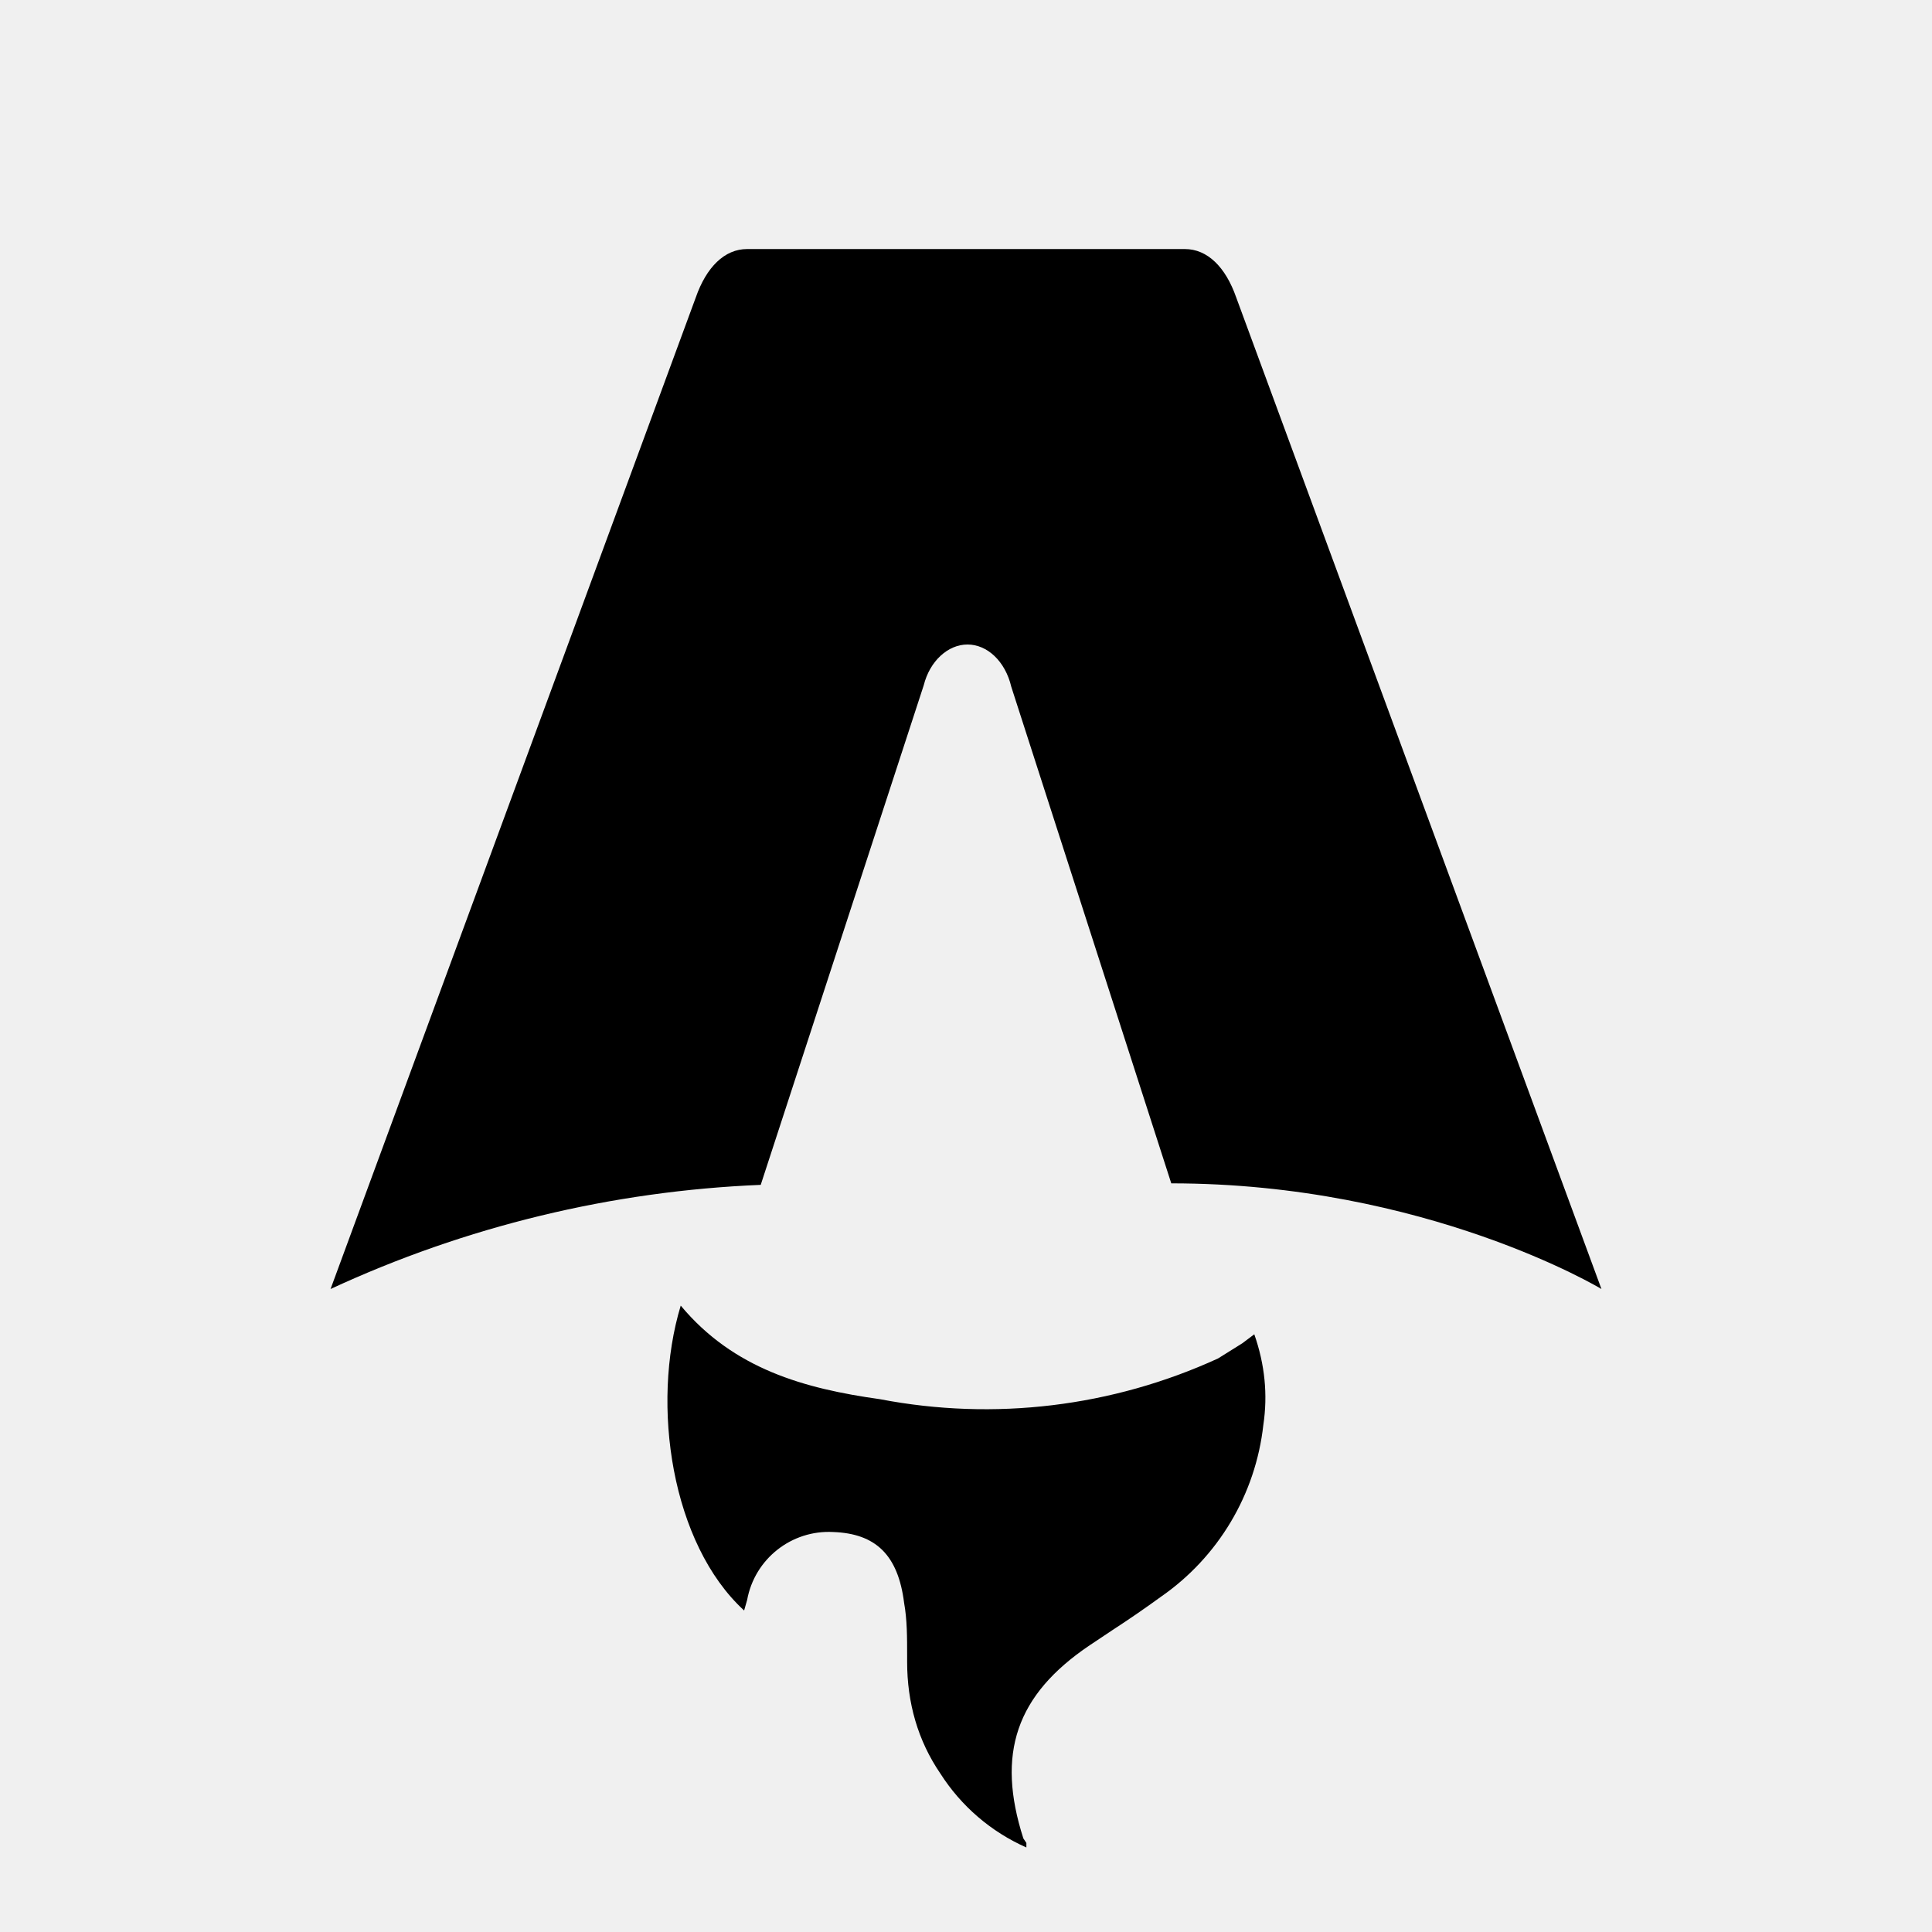
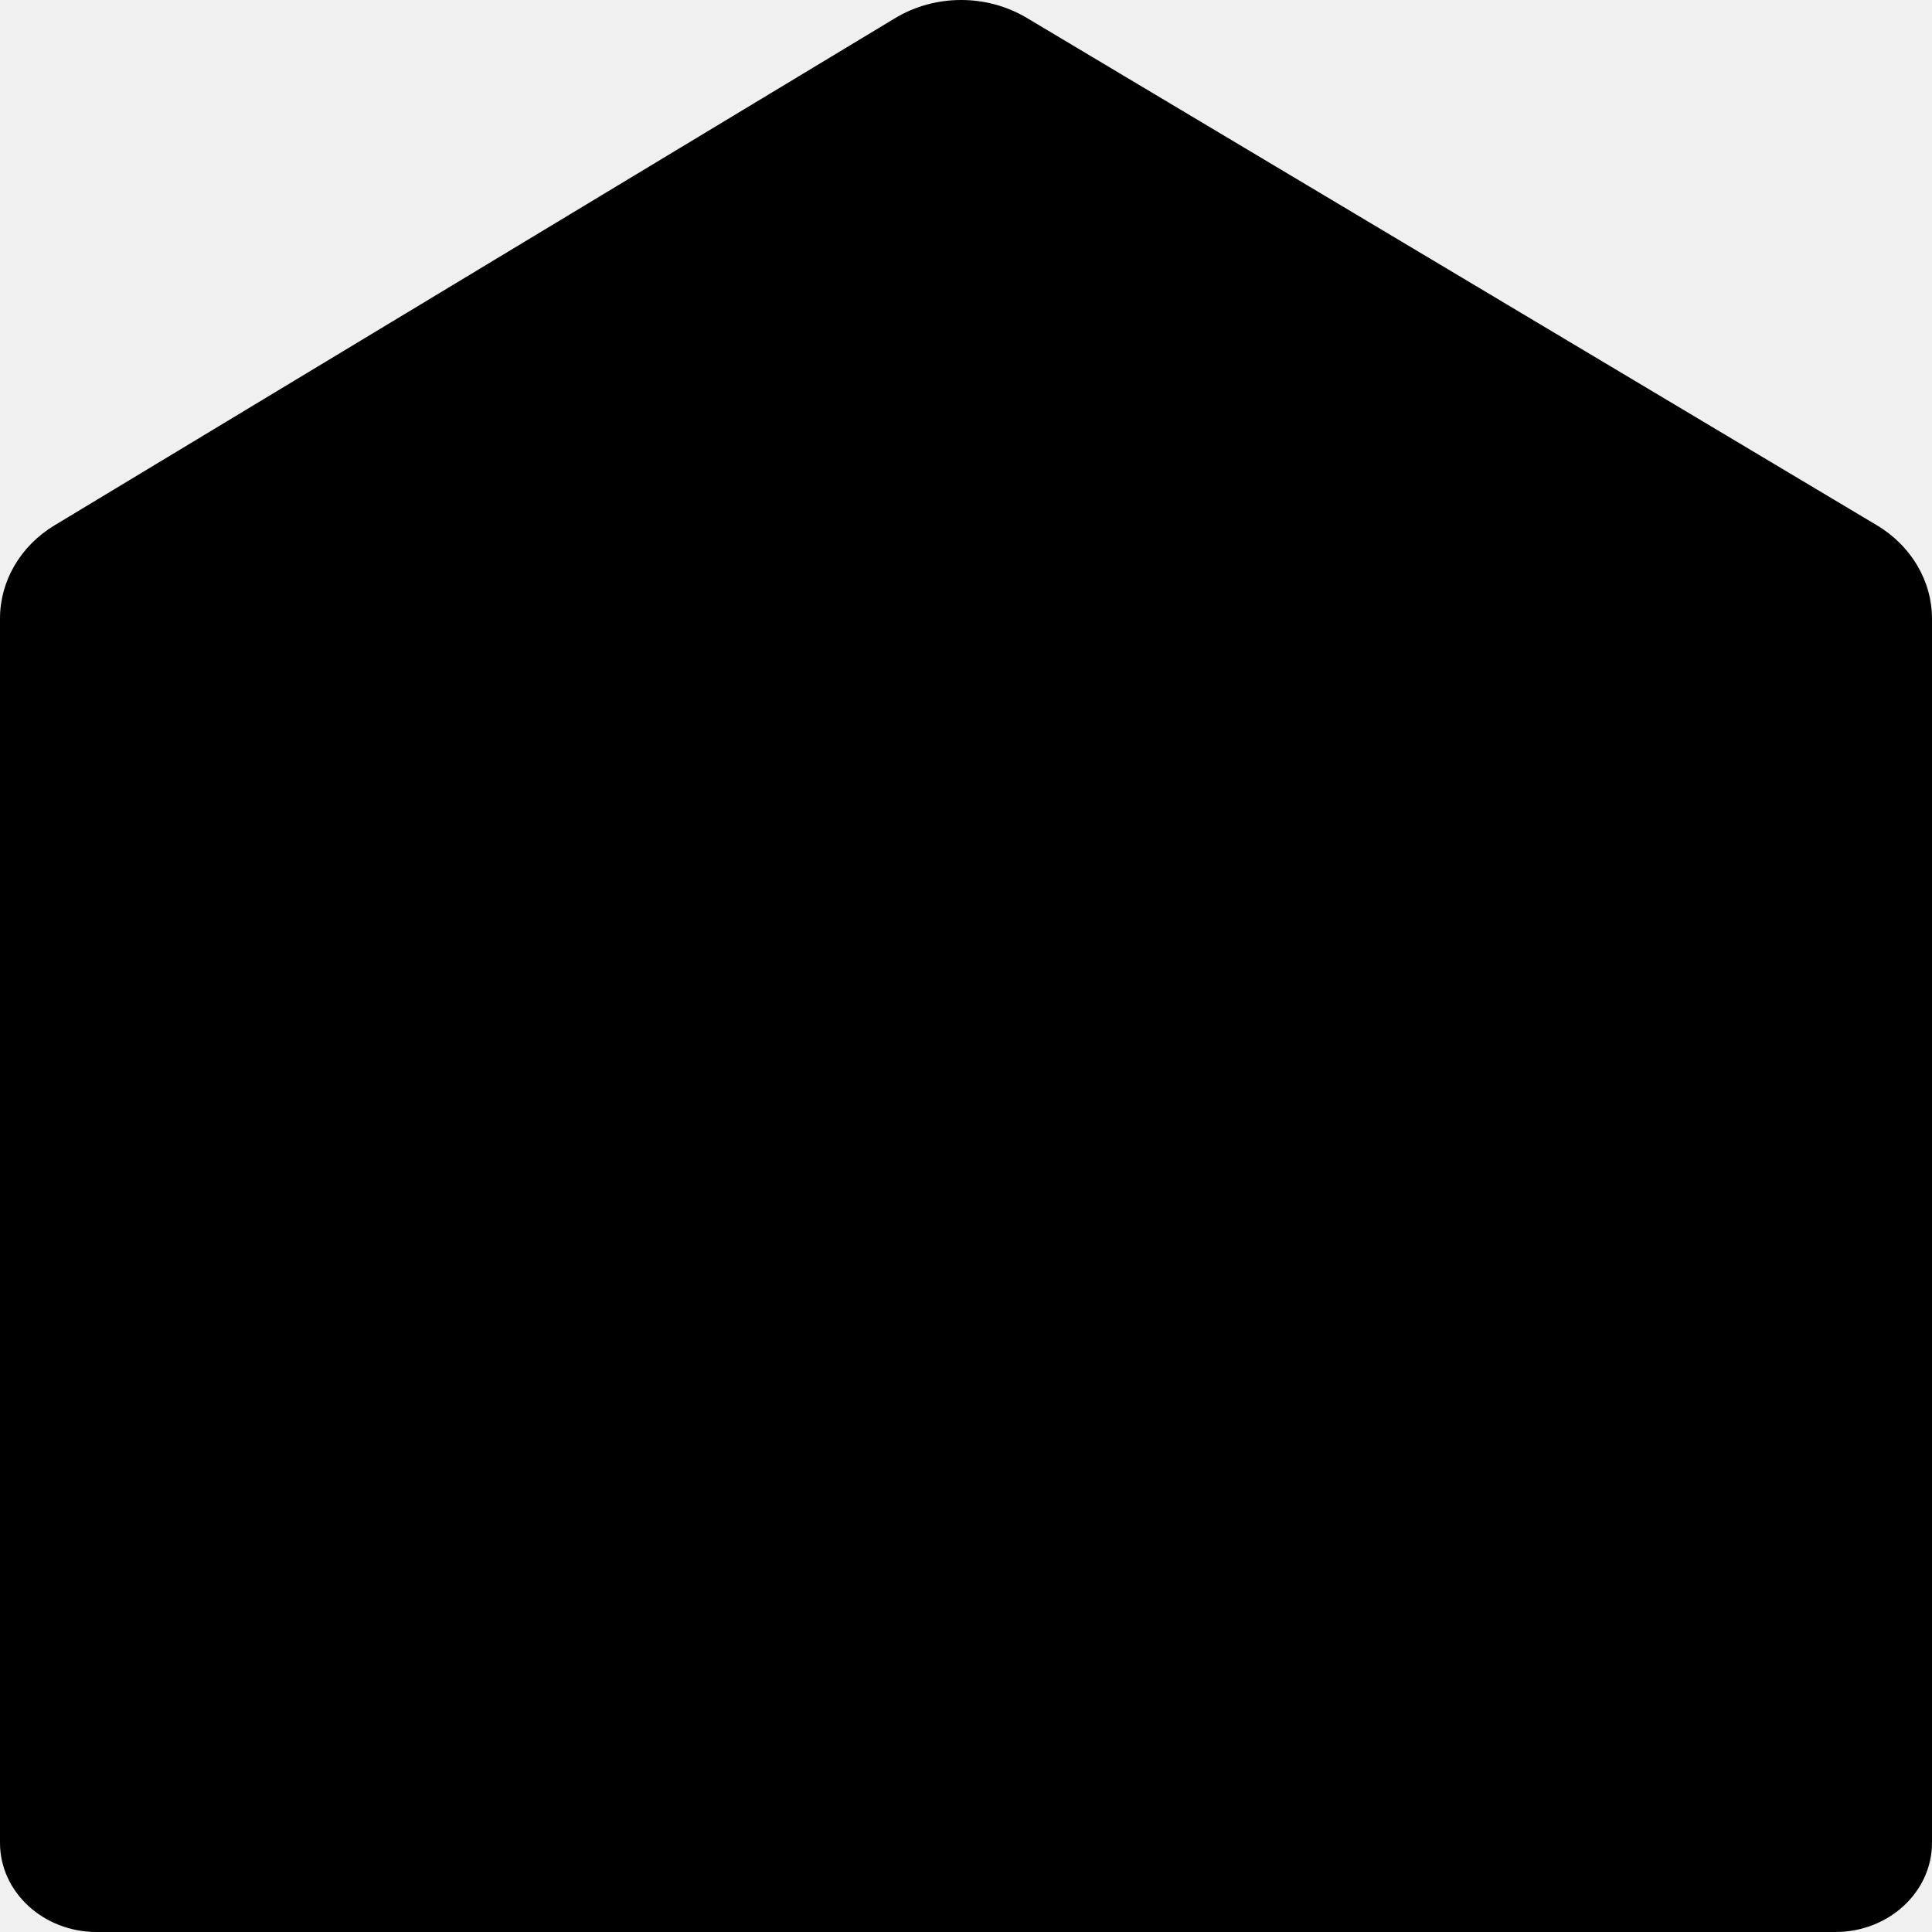
- <svg xmlns="http://www.w3.org/2000/svg" fill="none" viewBox="0 0 128 128">
-   <path d="M50.4 78.5a75.1 75.1 0 0 0-28.5 6.9l24.2-65.7c.7-2 1.9-3.2 3.4-3.2h29c1.5 0 2.7 1.2 3.4 3.2l24.2 65.7s-11.6-7-28.5-7L67 45.5c-.4-1.7-1.6-2.8-2.9-2.8-1.3 0-2.5 1.1-2.9 2.7L50.4 78.5Zm-1.1 28.2Zm-4.2-20.2c-2 6.6-.6 15.8 4.2 20.2a17.5 17.5 0 0 1 .2-.7 5.5 5.5 0 0 1 5.7-4.5c2.8.1 4.3 1.5 4.7 4.7.2 1.1.2 2.3.2 3.5v.4c0 2.7.7 5.2 2.2 7.4a13 13 0 0 0 5.7 4.9v-.3l-.2-.3c-1.8-5.6-.5-9.5 4.4-12.8l1.5-1a73 73 0 0 0 3.2-2.2 16 16 0 0 0 6.8-11.4c.3-2 .1-4-.6-6l-.8.6-1.6 1a37 37 0 0 1-22.4 2.7c-5-.7-9.7-2-13.2-6.2Z" />
-   <style>
-         path { fill: #000; }
-         @media (prefers-color-scheme: dark) {
-             path { fill: #FFF; }
-         }
-     </style>
+ <svg xmlns="http://www.w3.org/2000/svg" width="42" height="42" viewBox="0 0 42 42" fill="none">
+   <path d="M39.9 42H2.1C0.941 42 0 41.131 0 40.061V13.446C0 12.629 0.446 11.864 1.189 11.418L19.458 0.395C20.327 -0.129 21.447 -0.132 22.32 0.388L40.8 11.418C41.548 11.864 42 12.63 42 13.453V40.061C42 41.131 41.059 42 39.9 42Z" fill="black" />
</svg>
